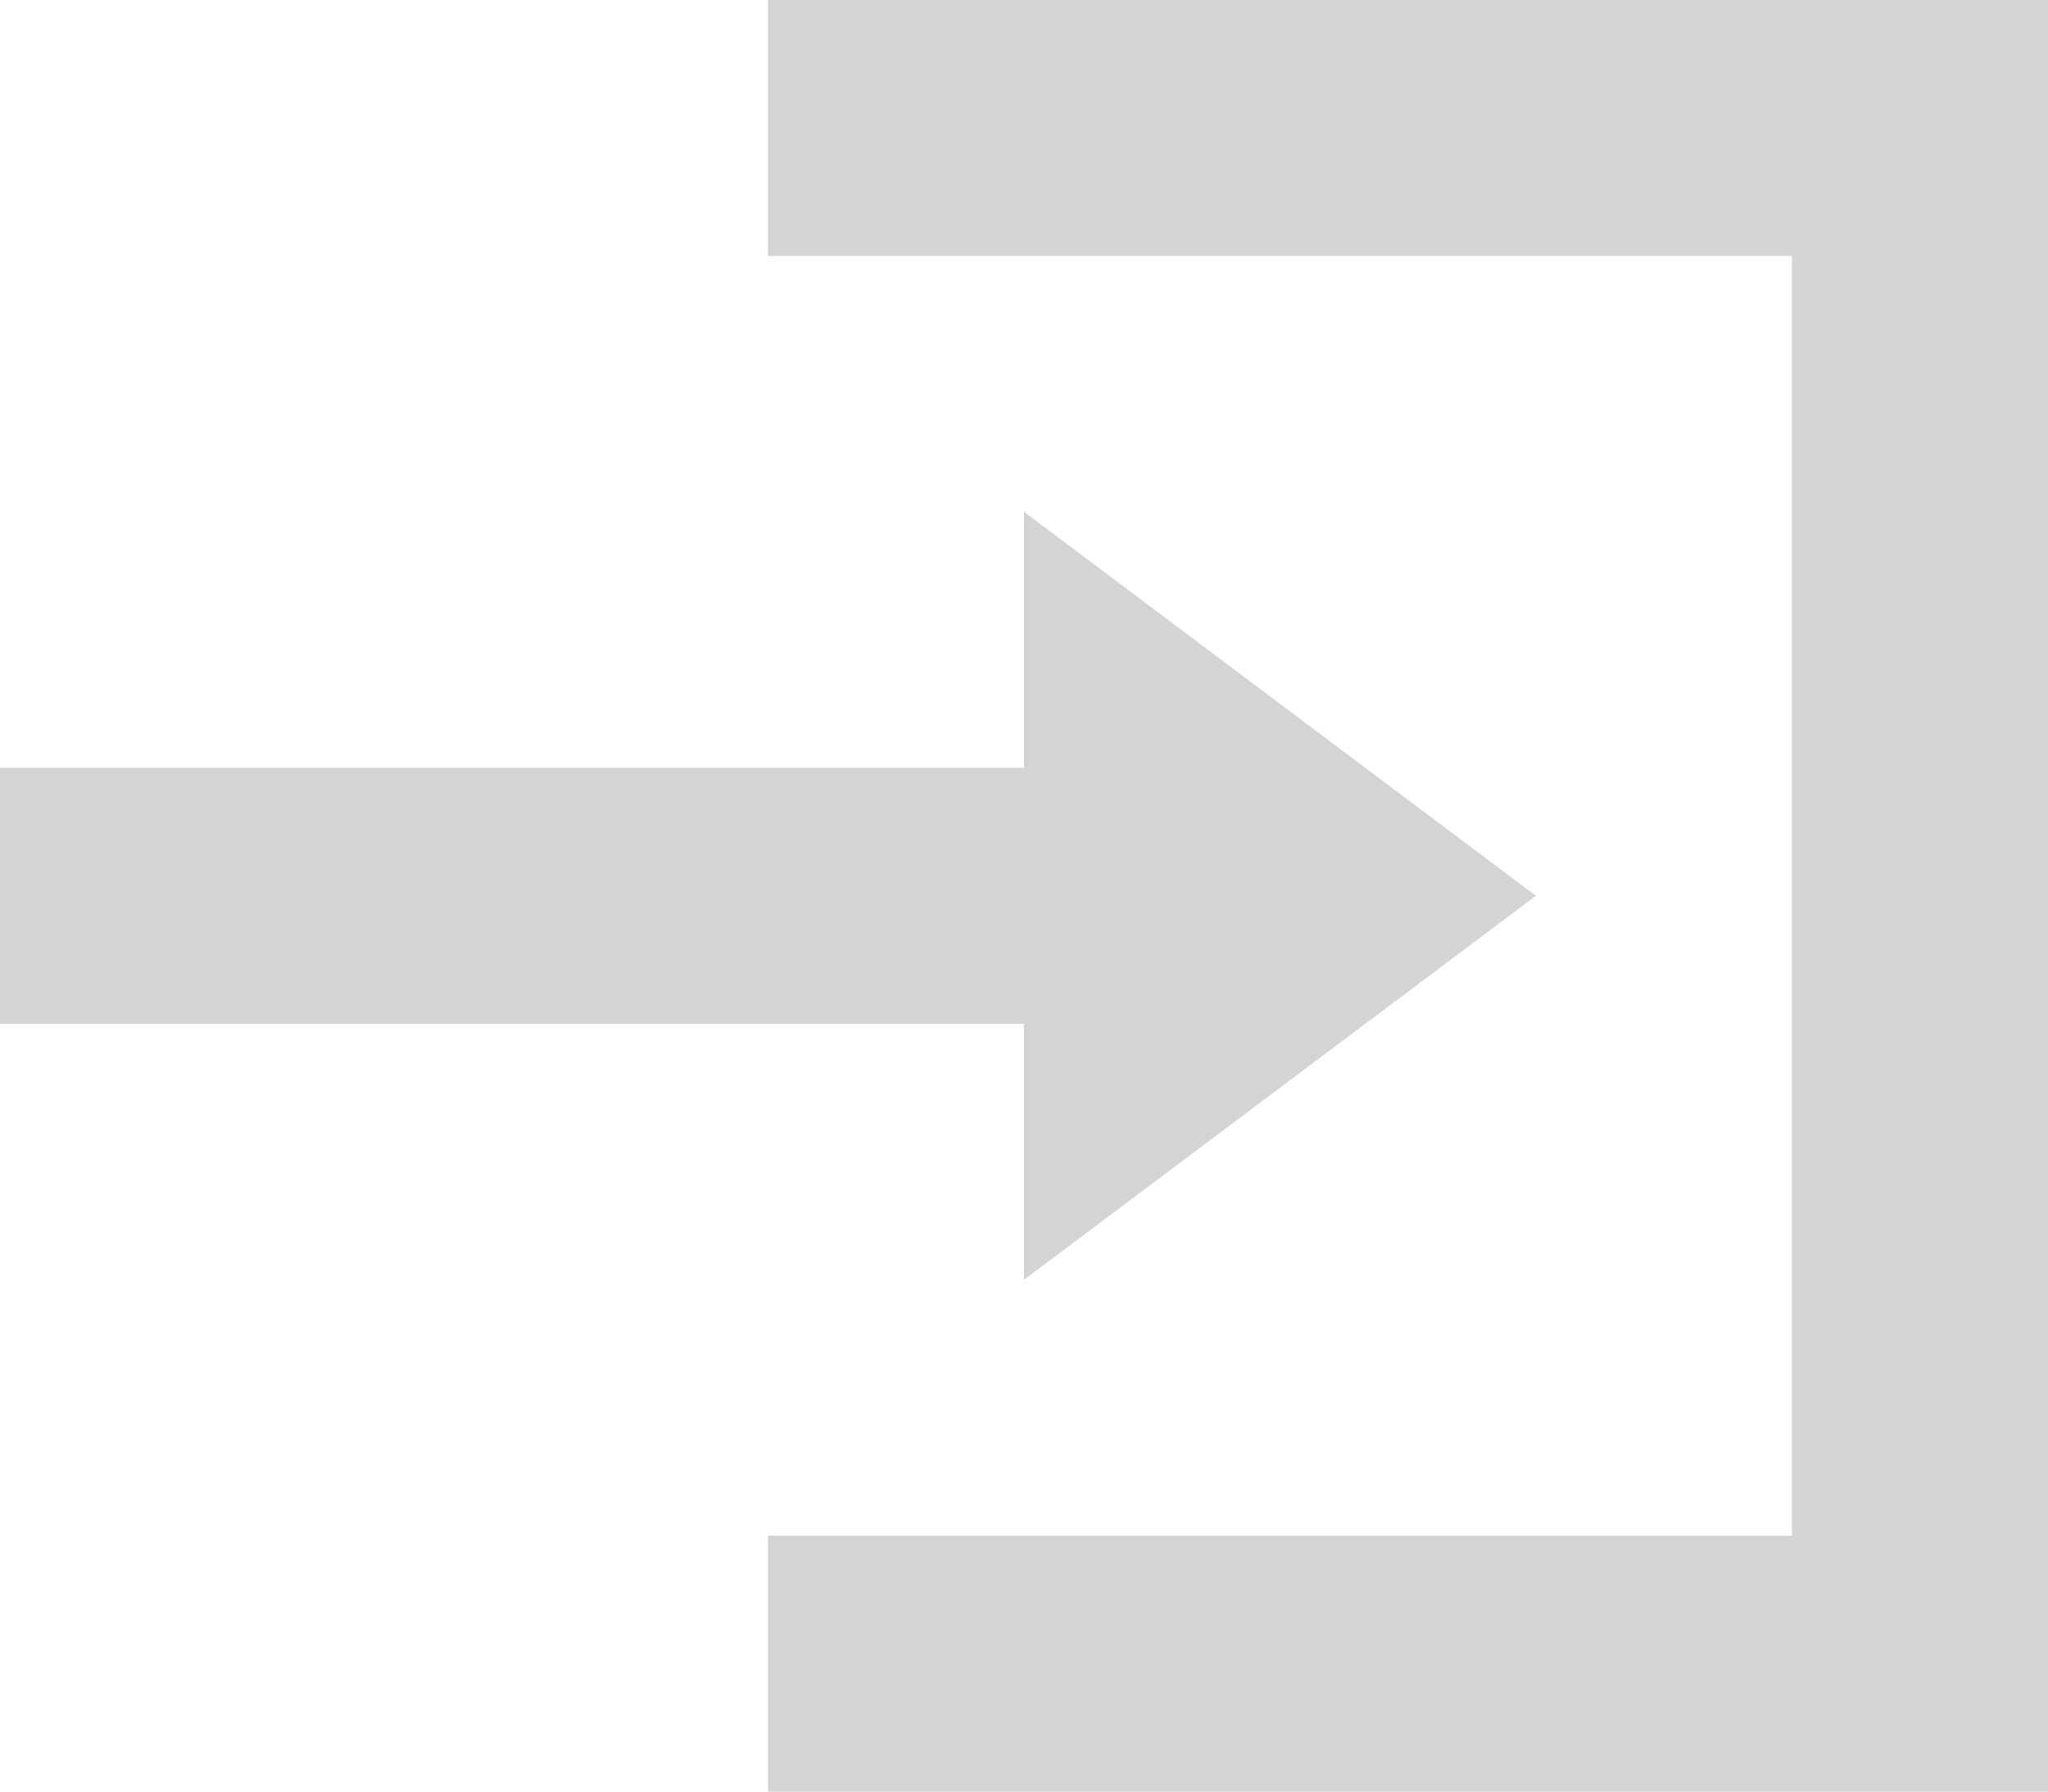
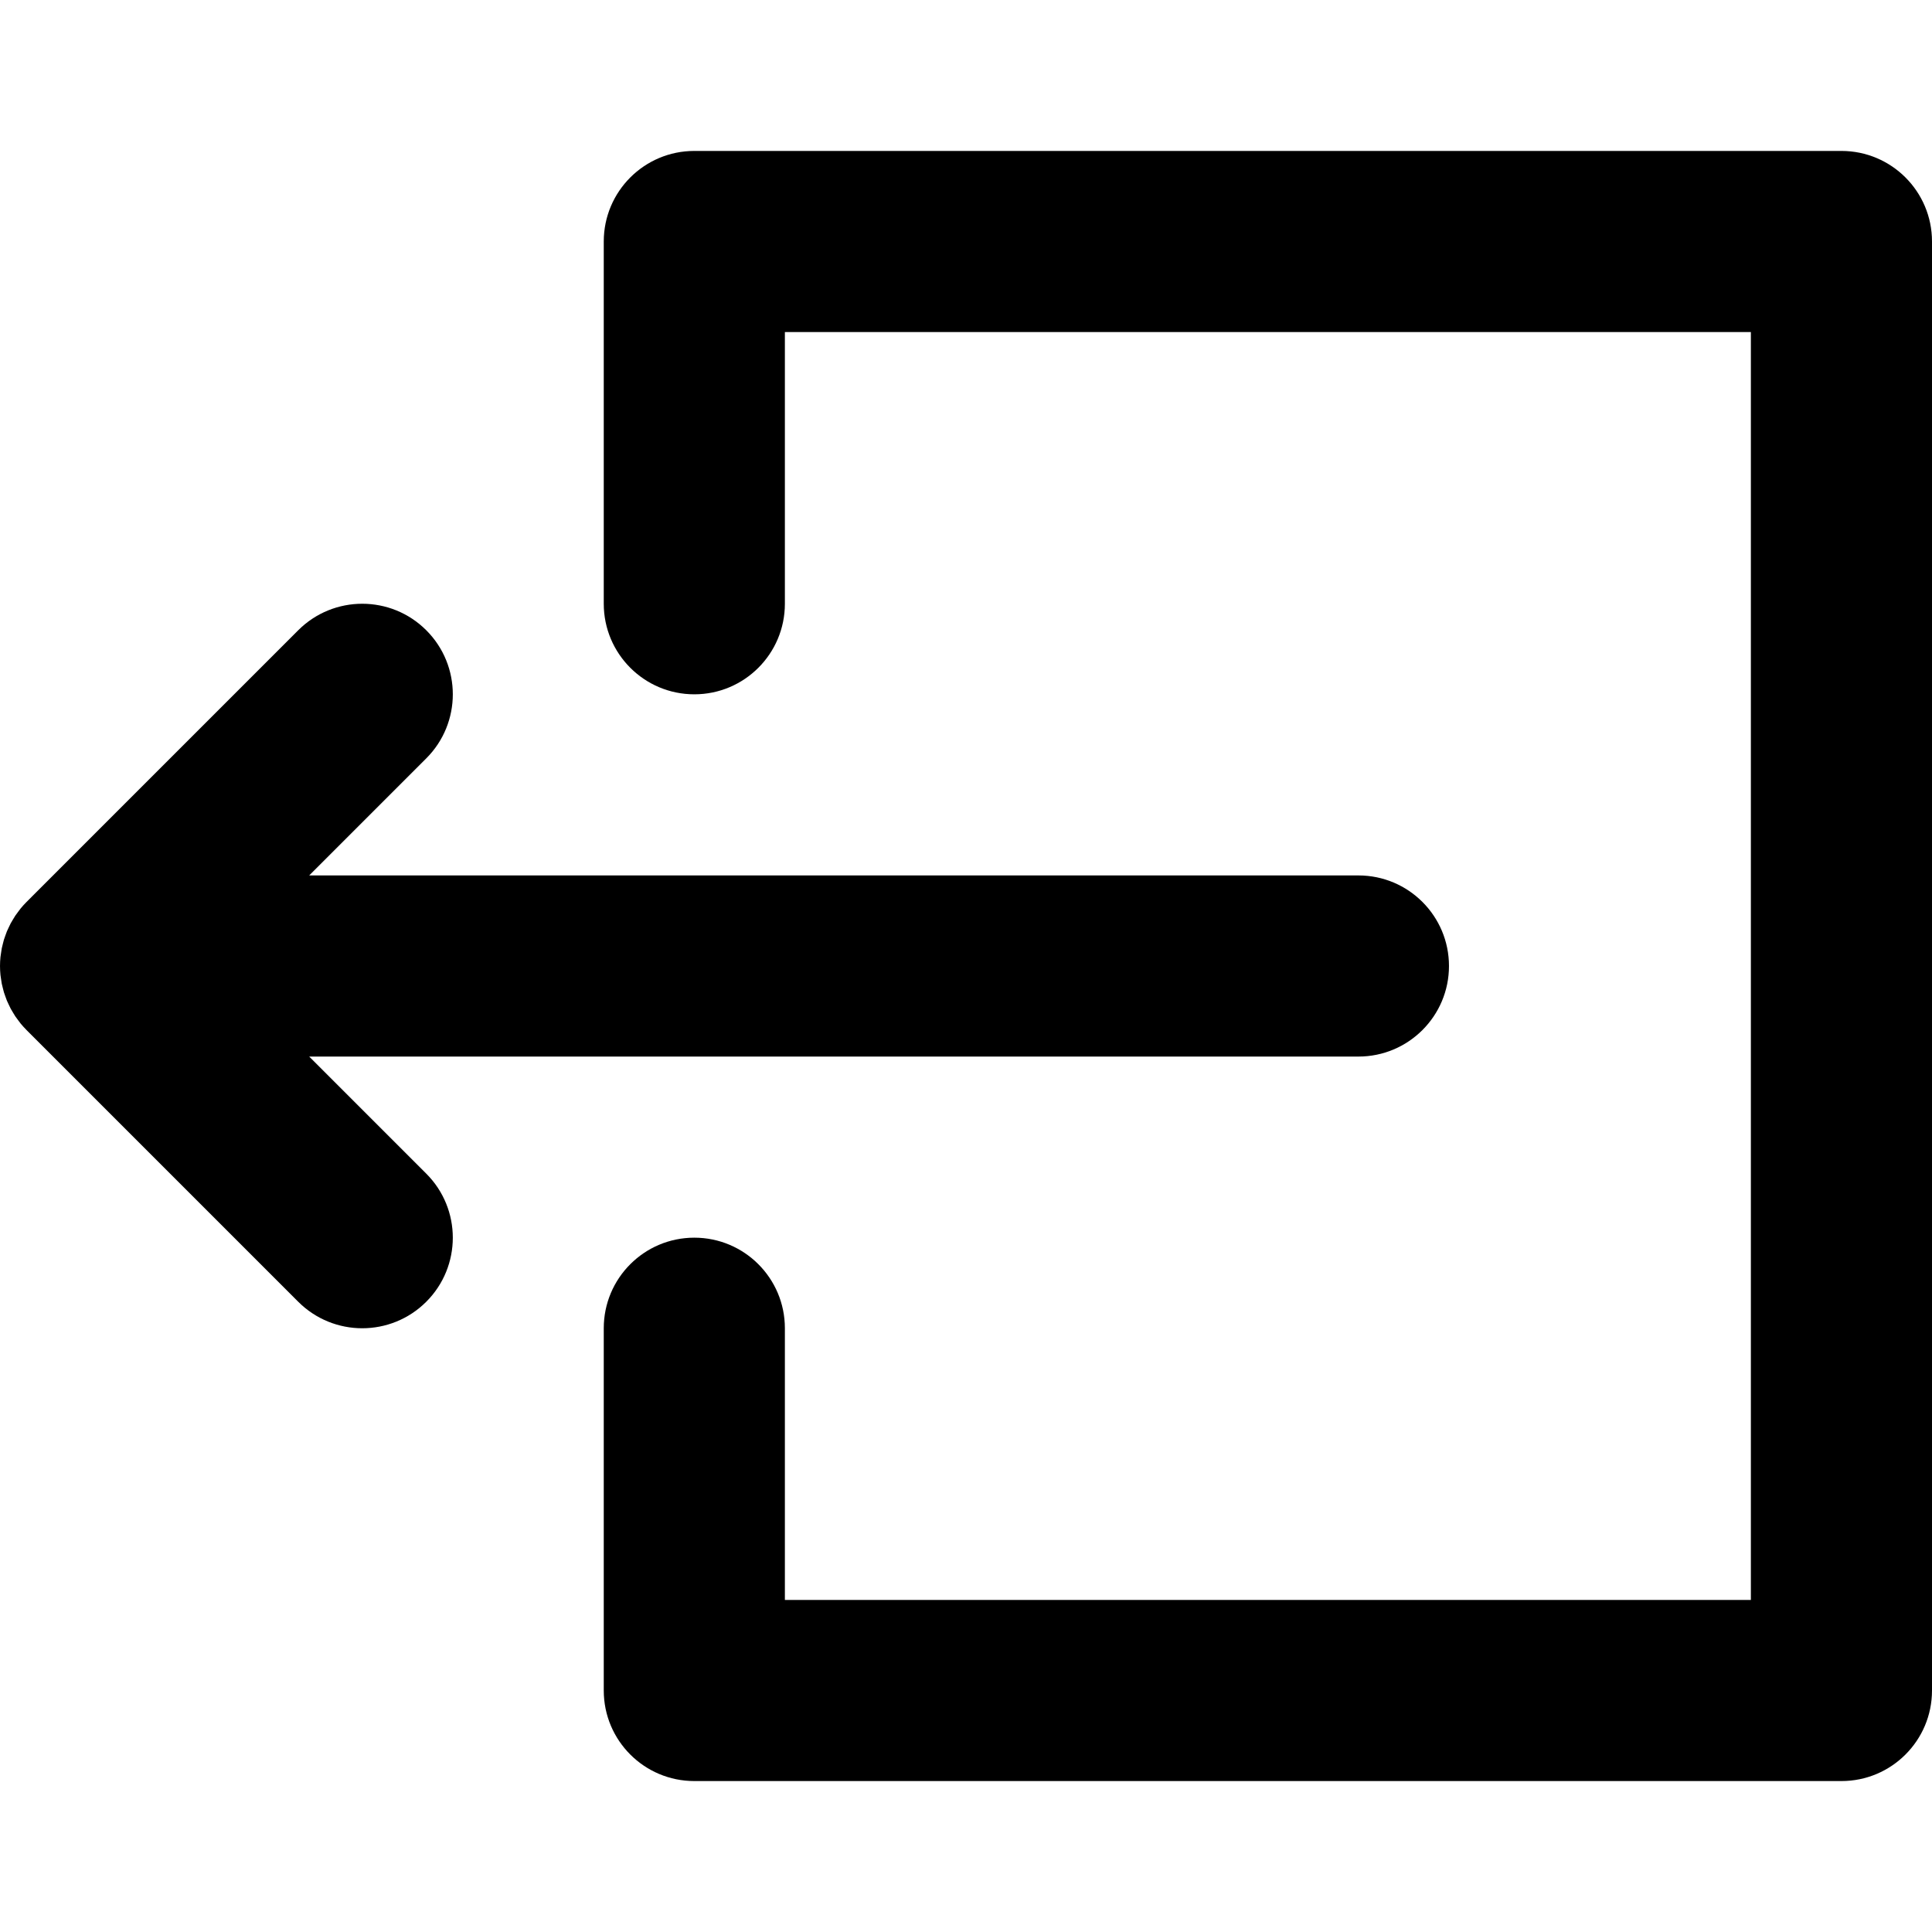
- <svg xmlns="http://www.w3.org/2000/svg" id="Icon_open-account-login" data-name="Icon open-account-login" width="14.03" height="12.276" viewBox="0 0 14.03 12.276">
-   <path id="Icon_open-account-login-2" data-name="Icon open-account-login" d="M5.261,0V1.754h7.015v8.769H5.261v1.754H14.03V0ZM7.015,3.507V5.261H0V7.015H7.015V8.769l3.507-2.631Z" fill="#707070" opacity="0.3" />
+ <svg xmlns="http://www.w3.org/2000/svg" version="1.1" id="Layer_1" x="0px" y="0px" viewBox="0 0 320.002 320.002" style="enable-background:new 0 0 320.002 320.002;" xml:space="preserve">
+   <g id="XMLID_6_">
+     <path id="XMLID_7_" d="M51.213,175.001h173.785c8.284,0,15-6.716,15-15c0-8.284-6.716-15-15-15H51.213l19.394-19.394   c5.858-5.858,5.858-15.355,0-21.213c-5.857-5.858-15.355-5.858-21.213,0L4.396,149.393c-0.351,0.351-0.683,0.719-0.997,1.103   c-0.137,0.167-0.256,0.344-0.385,0.515c-0.165,0.22-0.335,0.435-0.488,0.664c-0.14,0.209-0.261,0.426-0.389,0.64   c-0.123,0.206-0.252,0.407-0.365,0.619c-0.118,0.22-0.217,0.446-0.323,0.67c-0.104,0.219-0.213,0.435-0.306,0.659   c-0.09,0.219-0.164,0.442-0.243,0.664c-0.087,0.24-0.179,0.477-0.253,0.722c-0.067,0.222-0.116,0.447-0.172,0.672   c-0.063,0.249-0.133,0.497-0.183,0.751c-0.051,0.259-0.082,0.521-0.119,0.782c-0.032,0.223-0.075,0.443-0.097,0.669   c-0.048,0.484-0.073,0.971-0.074,1.457c0,0.007-0.001,0.015-0.001,0.022c0,0.007,0.001,0.015,0.001,0.022   c0.001,0.487,0.026,0.973,0.074,1.458c0.022,0.223,0.064,0.44,0.095,0.661c0.038,0.264,0.069,0.528,0.121,0.79   c0.05,0.252,0.119,0.496,0.182,0.743c0.057,0.227,0.107,0.456,0.175,0.681c0.073,0.241,0.164,0.474,0.248,0.71   c0.081,0.226,0.155,0.453,0.247,0.675c0.091,0.22,0.198,0.431,0.3,0.646c0.108,0.229,0.21,0.46,0.33,0.685   c0.11,0.205,0.235,0.4,0.354,0.599c0.131,0.221,0.256,0.444,0.4,0.659c0.146,0.219,0.309,0.424,0.466,0.635   c0.136,0.181,0.262,0.368,0.407,0.544c0.299,0.364,0.616,0.713,0.947,1.048c0.016,0.016,0.029,0.034,0.045,0.05l45,45.001   c2.93,2.929,6.768,4.394,10.607,4.394c3.838-0.001,7.678-1.465,10.606-4.393c5.858-5.858,5.858-15.355,0.001-21.213L51.213,175.001   z" />
+     <path id="XMLID_8_" d="M305.002,25h-190c-8.284,0-15,6.716-15,15v60c0,8.284,6.716,15,15,15s15-6.716,15-15V55h160v210.001h-160   v-45.001c0-8.284-6.716-15-15-15s-15,6.716-15,15v60.001c0,8.284,6.716,15,15,15h190c8.284,0,15-6.716,15-15V40   C320.002,31.716,313.286,25,305.002,25z" />
+   </g>
+   <g>
+ </g>
+   <g>
+ </g>
+   <g>
+ </g>
+   <g>
+ </g>
+   <g>
+ </g>
+   <g>
+ </g>
+   <g>
+ </g>
+   <g>
+ </g>
+   <g>
+ </g>
+   <g>
+ </g>
+   <g>
+ </g>
+   <g>
+ </g>
+   <g>
+ </g>
+   <g>
+ </g>
+   <g>
+ </g>
</svg>
